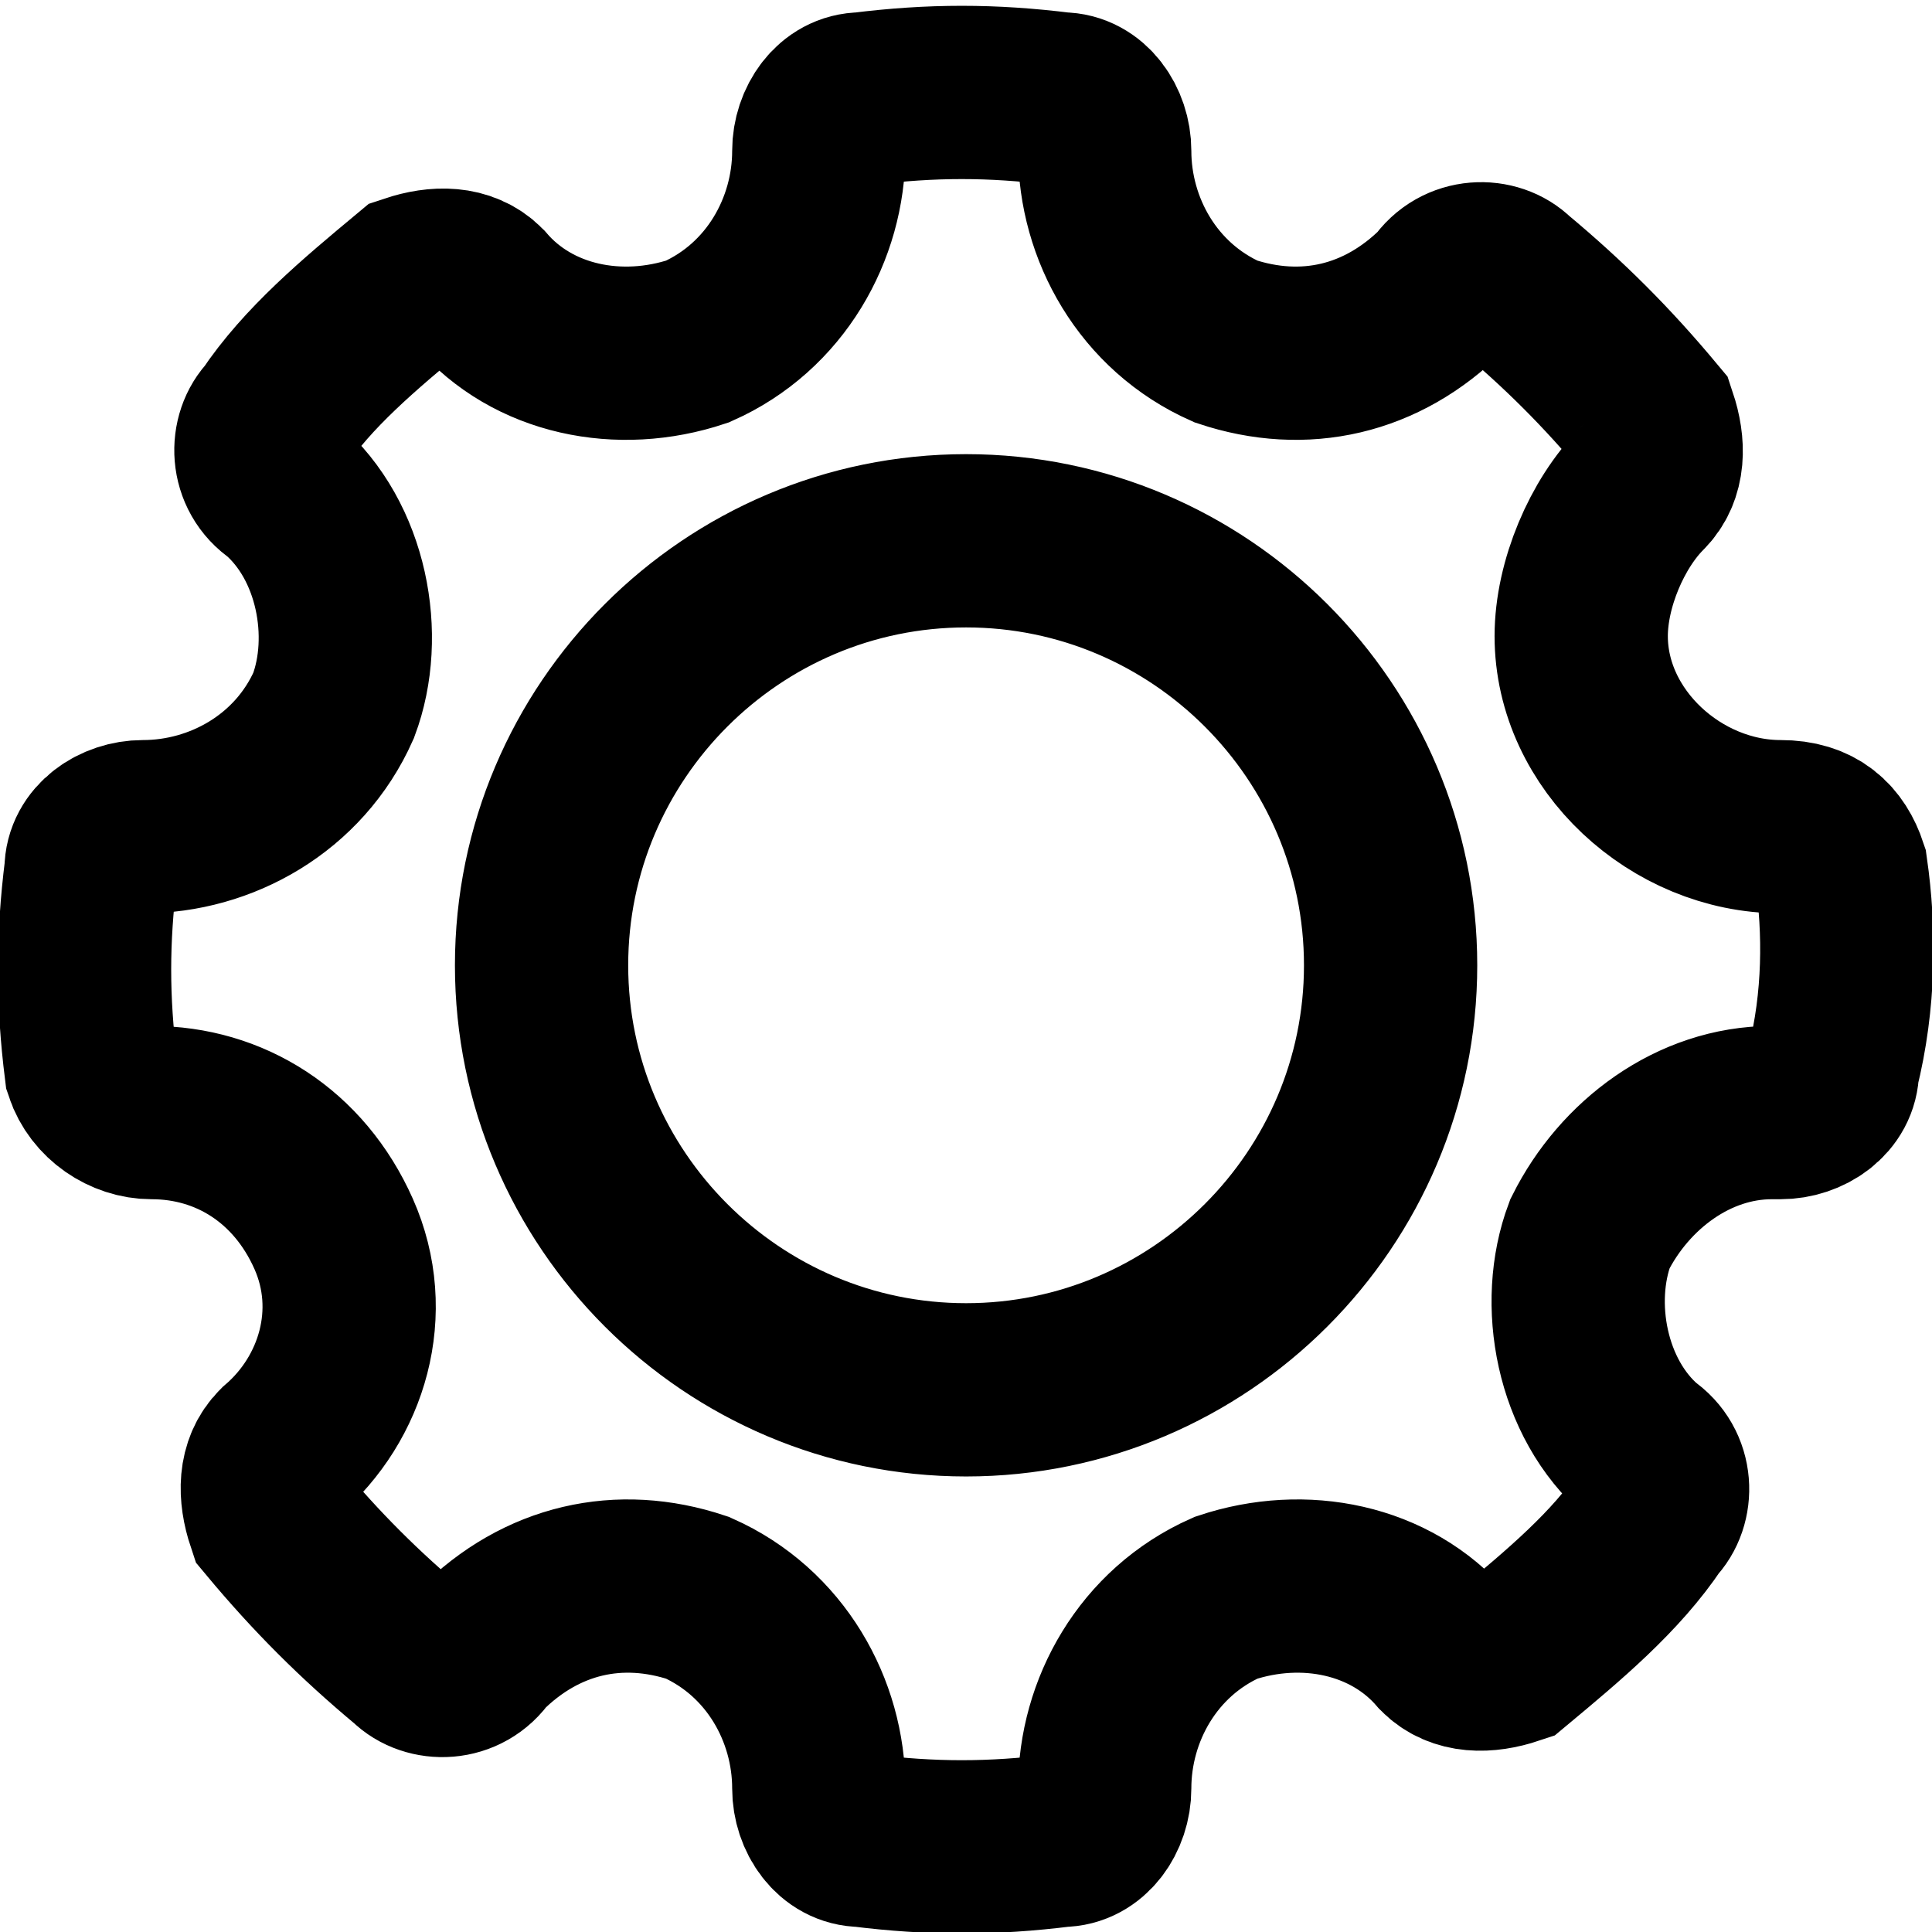
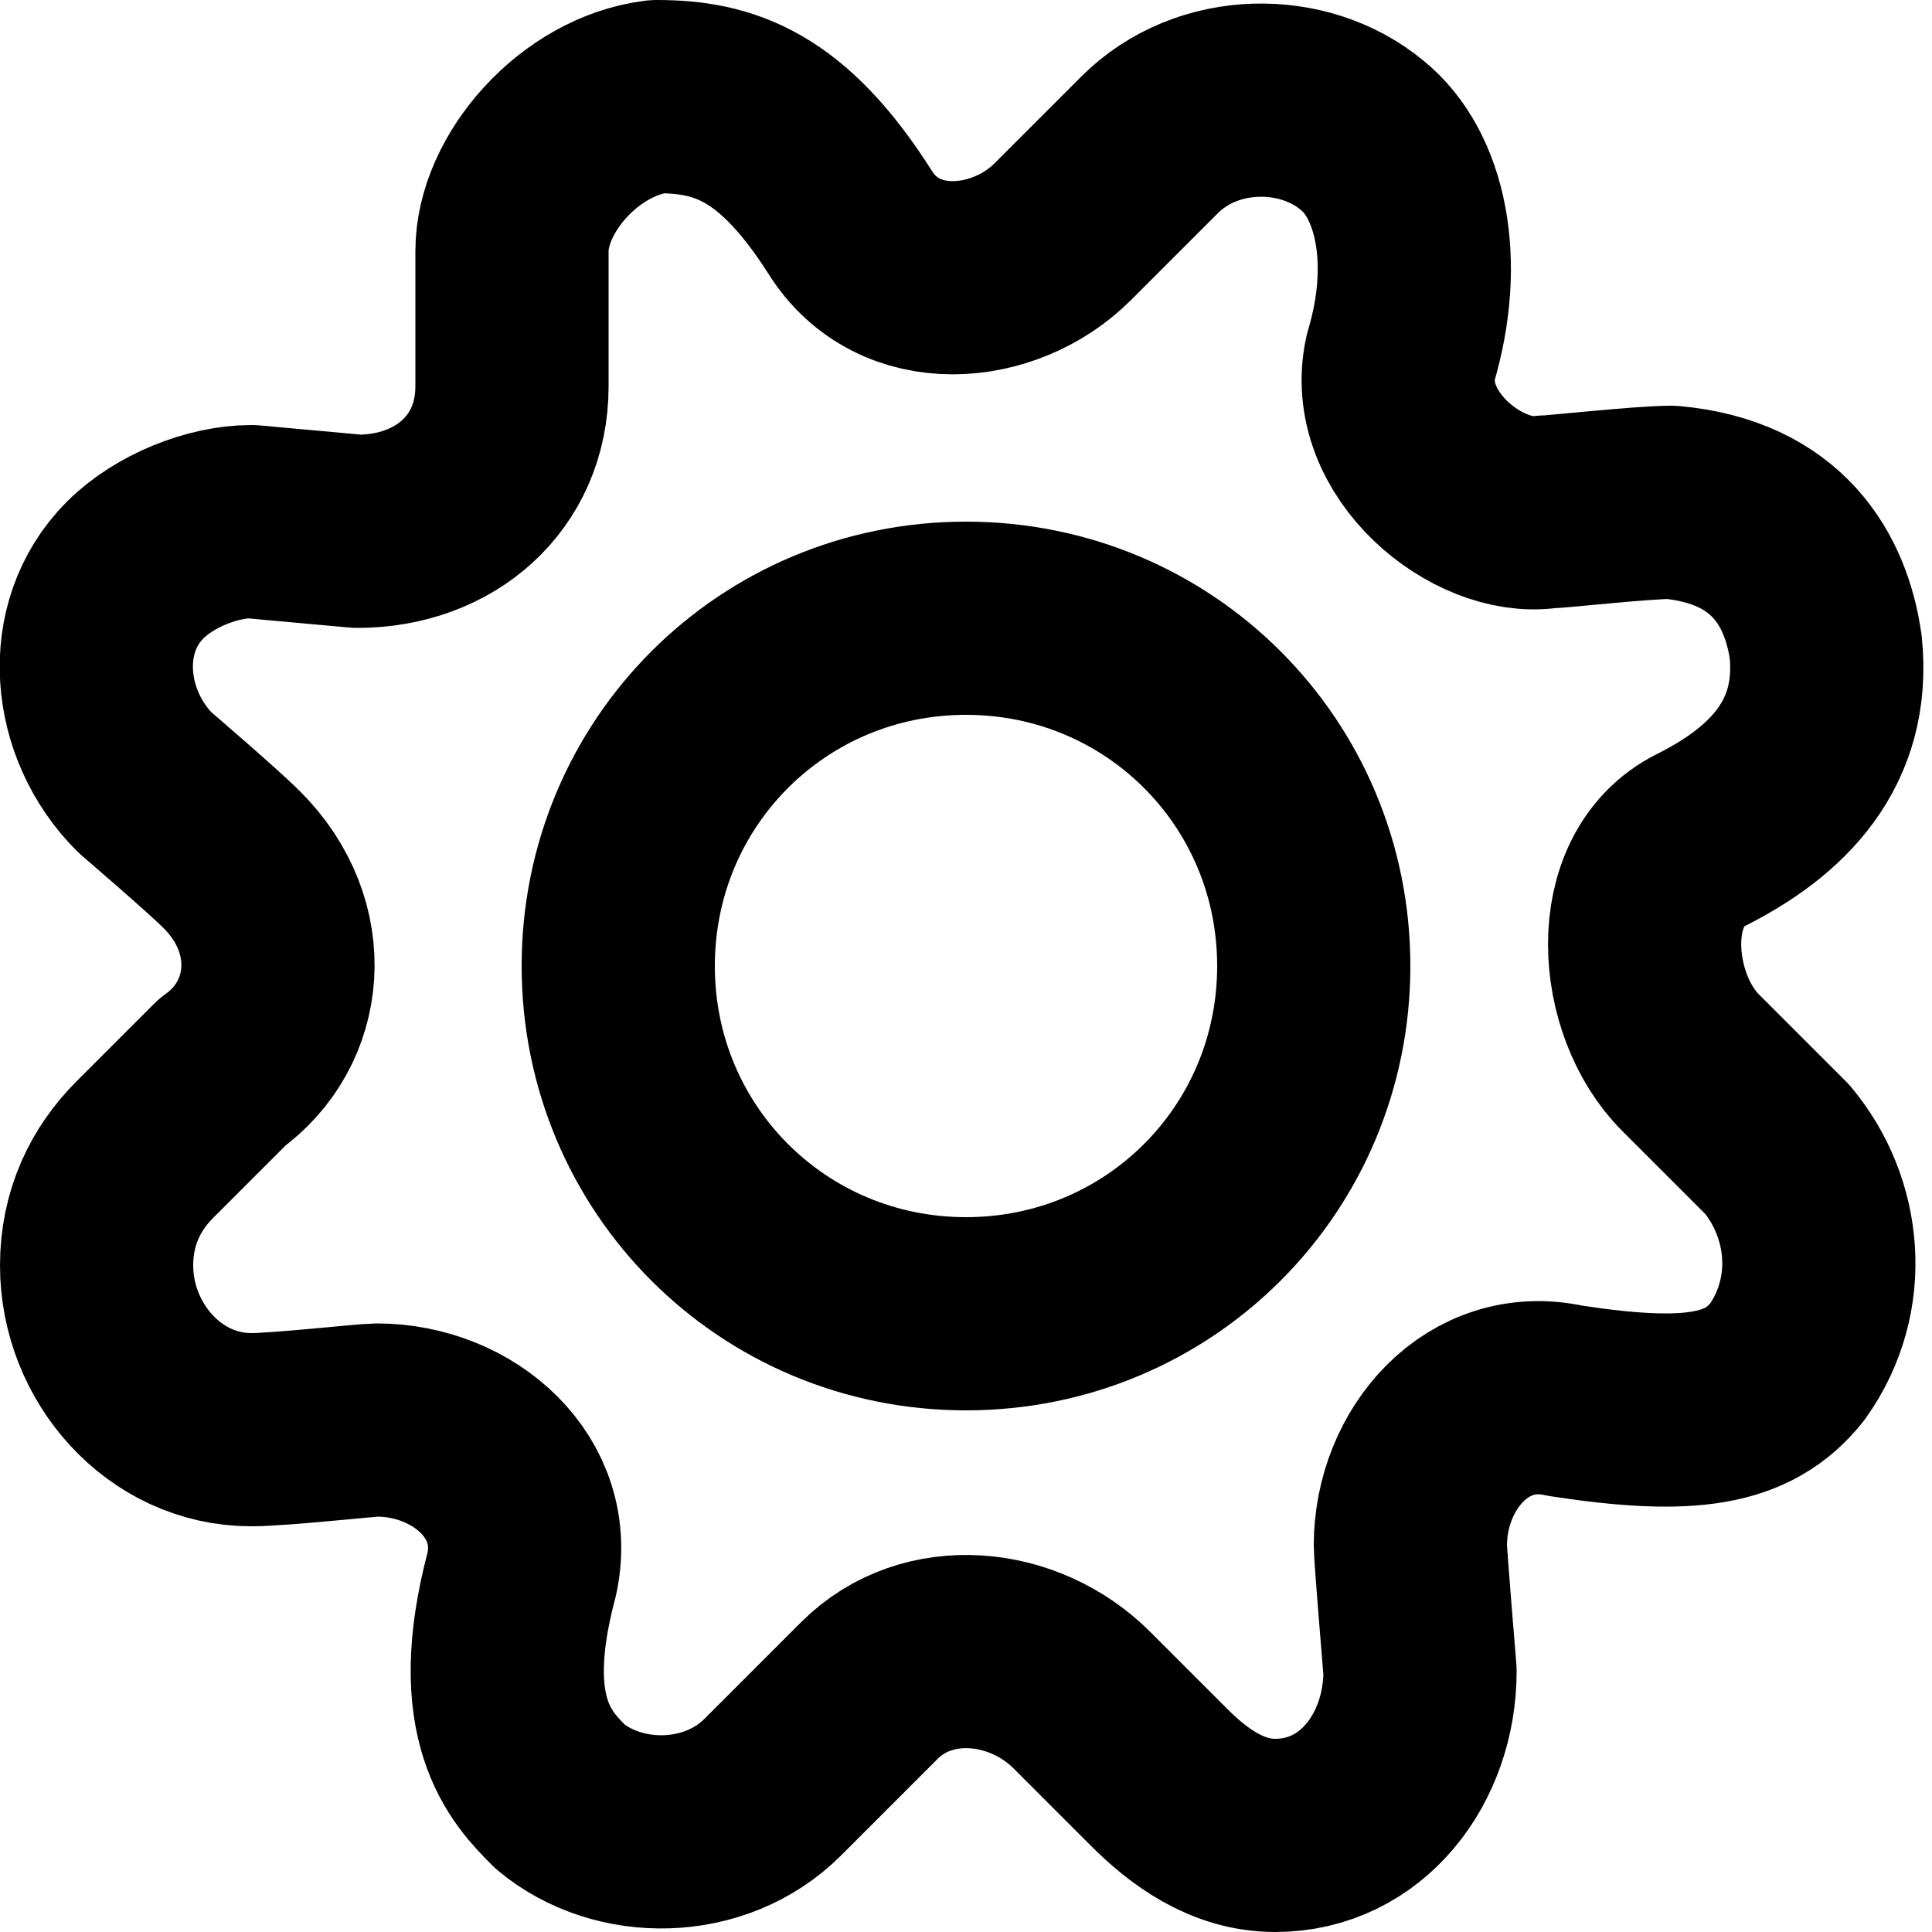
- <svg xmlns="http://www.w3.org/2000/svg" version="1.1" x="0" y="0" viewBox="0 0 22.3 22.3" xml:space="preserve">
-   <g transform="translate(-1315.349 -711.358)">
-     <path d="M1336.6 721.4c-.1-.3-.3-.5-.7-.5-1.2 0-2.3-1-2.3-2.2 0-.6.3-1.3.7-1.7.2-.2.2-.5.1-.8-.5-.6-1-1.1-1.6-1.6-.2-.2-.6-.2-.8.1-.7.7-1.6.9-2.5.6-.9-.4-1.4-1.3-1.4-2.2 0-.3-.2-.6-.5-.6-.8-.1-1.5-.1-2.3 0-.3 0-.5.3-.5.6 0 .9-.5 1.8-1.4 2.2-.9.3-1.9.1-2.5-.6-.2-.2-.5-.2-.8-.1-.6.5-1.2 1-1.6 1.6-.2.2-.2.6.1.8.7.6.9 1.7.6 2.5-.4.9-1.3 1.4-2.2 1.4-.3 0-.6.2-.6.5-.1.8-.1 1.5 0 2.3.1.3.4.5.7.5.9 0 1.7.5 2.1 1.4.4.9.1 1.9-.6 2.5-.2.2-.2.5-.1.8.5.6 1 1.1 1.6 1.6.2.2.6.2.8-.1.7-.7 1.6-.9 2.5-.6.9.4 1.4 1.3 1.4 2.2 0 .3.2.6.5.6.8.1 1.5.1 2.3 0 .3 0 .5-.3.5-.6 0-.9.5-1.8 1.4-2.2.9-.3 1.9-.1 2.5.6.2.2.5.2.8.1.6-.5 1.2-1 1.6-1.6.2-.2.2-.6-.1-.8-.7-.6-.9-1.7-.6-2.5.4-.8 1.2-1.4 2.1-1.4h.1c.3 0 .6-.2.6-.5.2-.8.2-1.6.1-2.3zm-10.1 6c-2.7 0-4.9-2.2-4.9-4.9s2.2-4.9 4.9-4.9 4.9 2.2 4.9 4.9-2.2 4.9-4.9 4.9z" fill="none" stroke="currentColor" stroke-width="2" />
+ <svg xmlns="http://www.w3.org/2000/svg" version="1.1" id="gear" x="0" y="0" viewBox="0 0 20 20" xml:space="preserve">
+   <g fill="none" stroke="currentColor" stroke-width="2" stroke-linecap="round" stroke-linejoin="round">
+     <path d="M8.8 2.3c.5.8 1.6.7 2.2.1l.9-.9c.6-.6 1.6-.6 2.2-.1.5.4.7 1.3.4 2.3-.2.9.8 1.7 1.5 1.6.1 0 1-.1 1.3-.1 1.1.1 1.5.8 1.6 1.5.1 1-.5 1.6-1.3 2-.8.4-.7 1.7-.1 2.3l.9.9c.5.6.6 1.5.1 2.2-.4.5-1 .6-2.3.4-.9-.2-1.6.6-1.6 1.5 0 .1.1 1.3.1 1.3 0 .9-.6 1.7-1.5 1.7-.5 0-.9-.3-1.2-.6l-.8-.8c-.6-.6-1.6-.7-2.2-.1l-1 1c-.6.6-1.6.6-2.2.1-.3-.3-.8-.8-.4-2.3.2-.9-.6-1.6-1.5-1.6-.1 0-1 .1-1.3.1-.9 0-1.6-.8-1.6-1.7 0-.5.2-.9.5-1.2l.8-.8c.7-.5.8-1.5.1-2.2-.2-.2-.9-.8-.9-.8-.6-.6-.7-1.6-.1-2.2.3-.3.8-.5 1.2-.5l1.1.1c.9 0 1.6-.6 1.6-1.5V2.6c0-.7.7-1.5 1.5-1.6.7 0 1.3.2 2 1.3z" />
+     <path d="M10 13.6c2 0 3.6-1.6 3.6-3.6S12 6.4 10 6.4 6.4 8 6.4 10h0c0 2 1.6 3.6 3.6 3.6z" />
  </g>
</svg>
